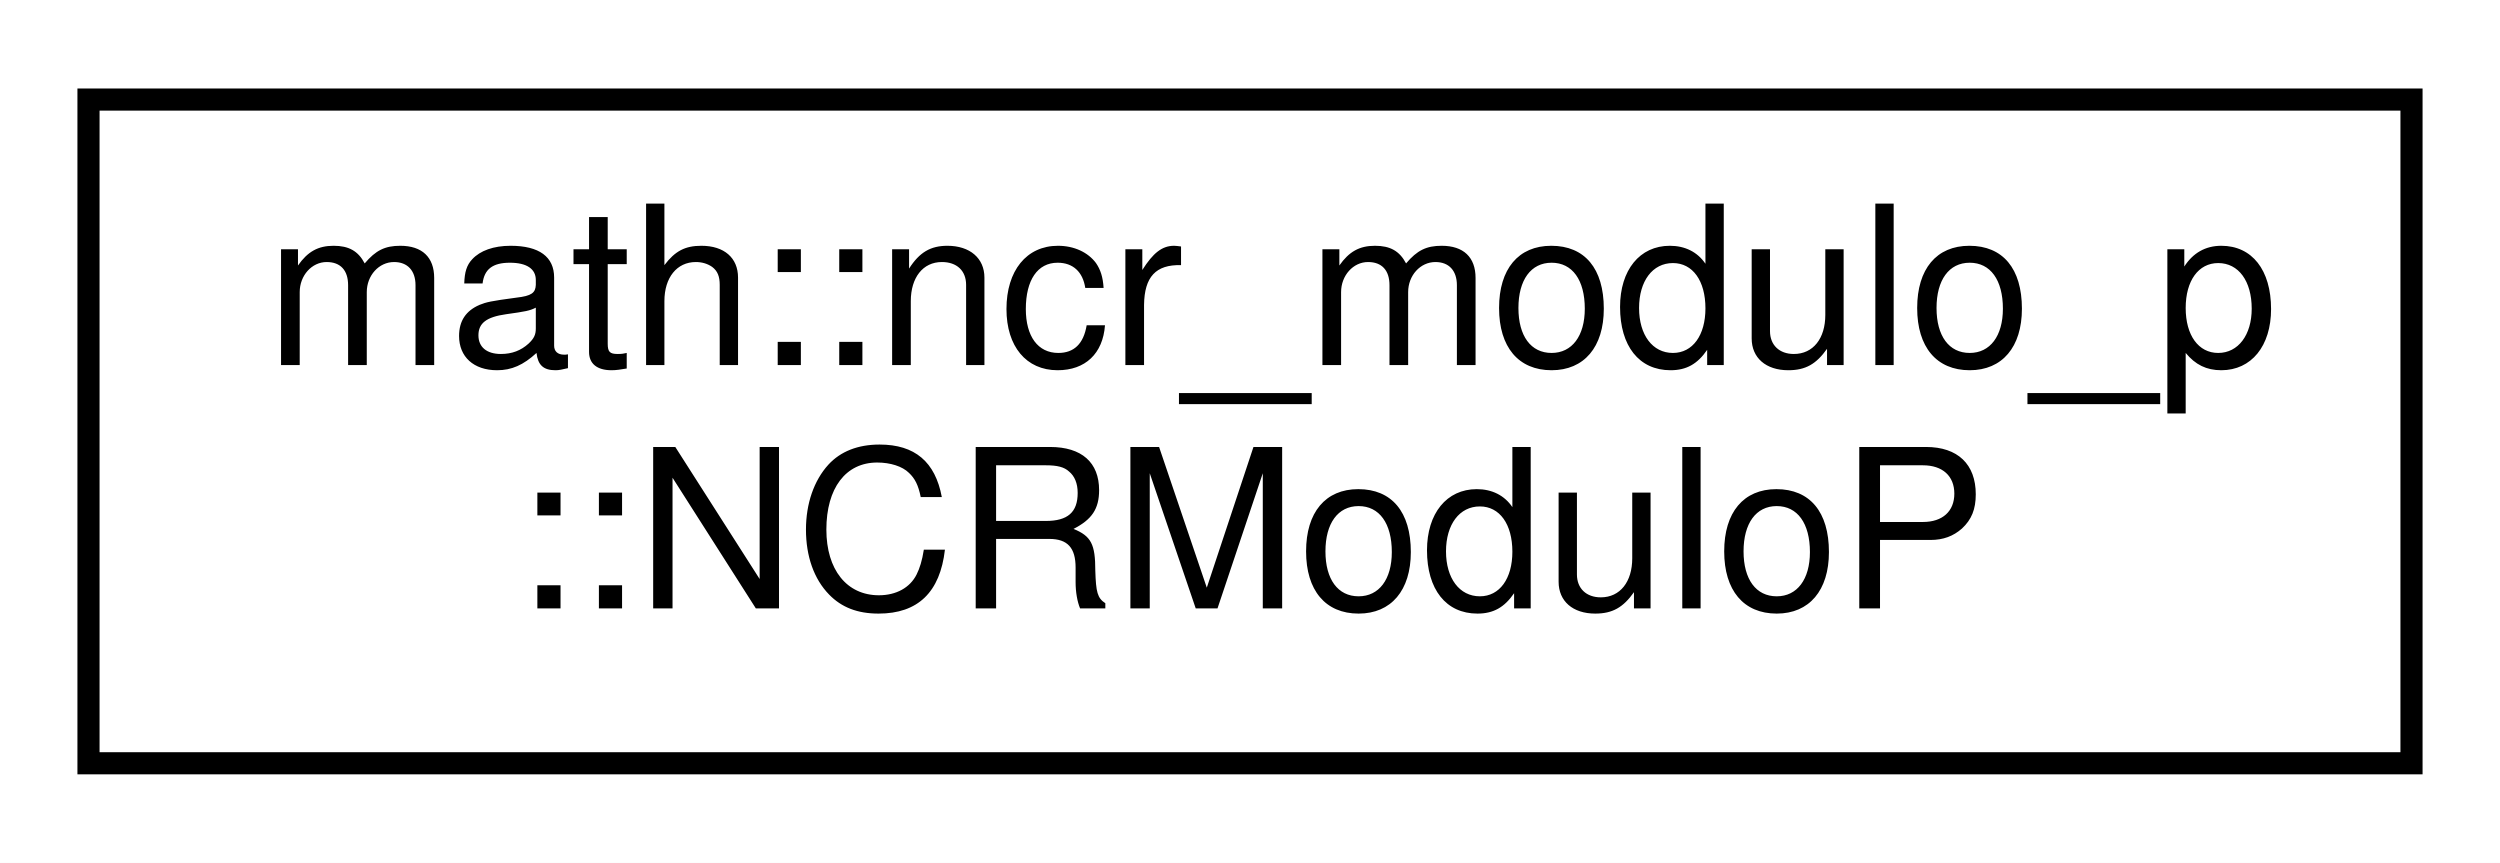
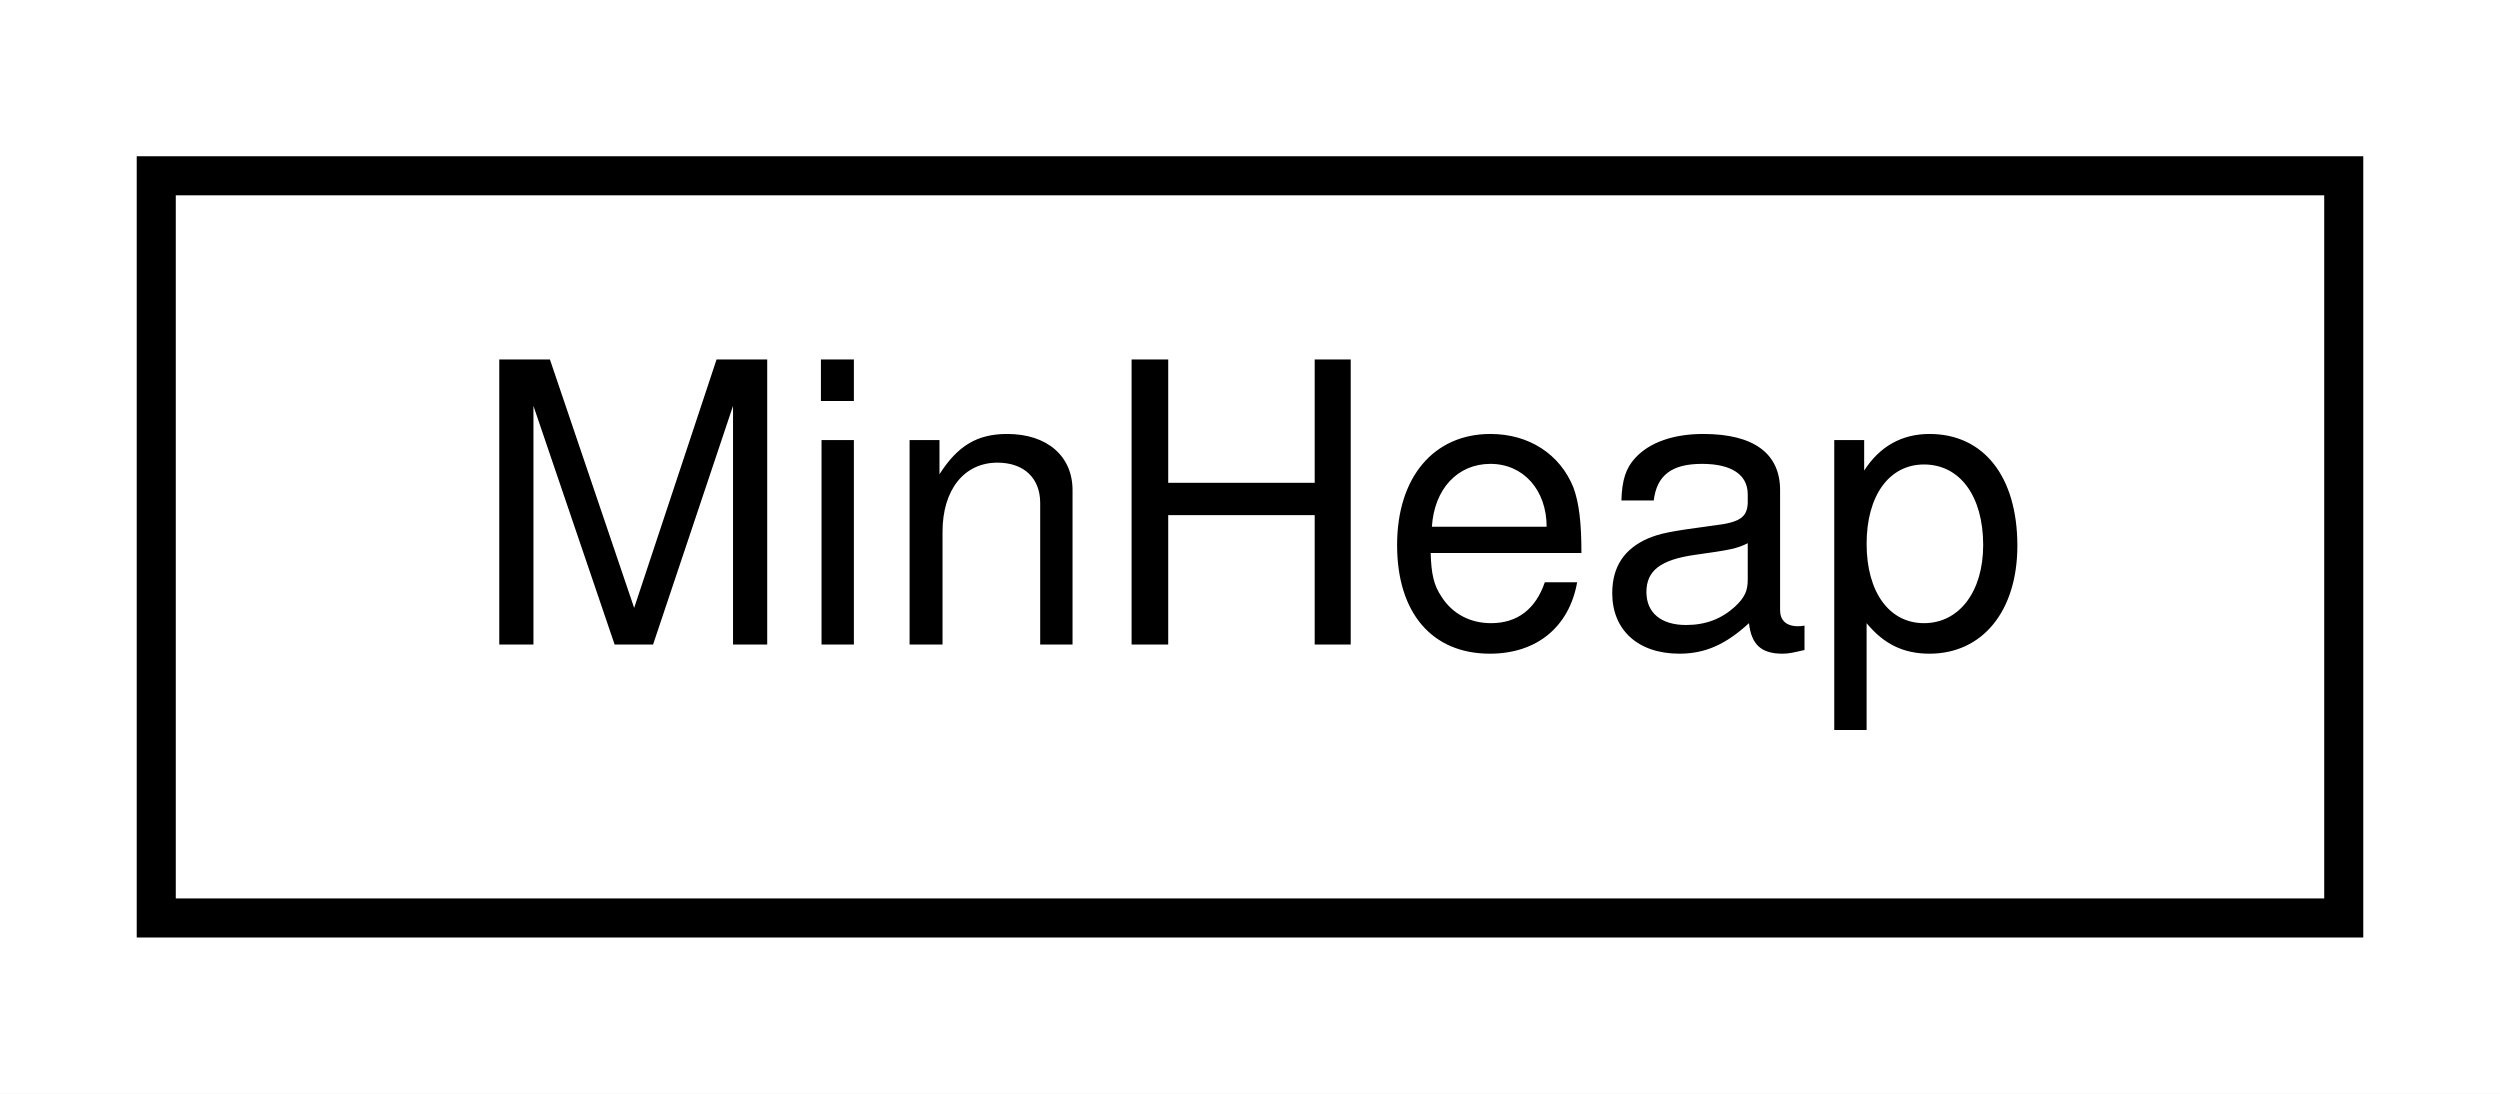
- <svg xmlns="http://www.w3.org/2000/svg" xmlns:xlink="http://www.w3.org/1999/xlink" width="113pt" height="39pt" viewBox="0.00 0.00 113.00 39.00">
-   <g id="graph0" class="graph" transform="scale(1 1) rotate(0) translate(4 35)">
-     <polygon fill="white" stroke="transparent" points="-4,4 -4,-35 109,-35 109,4 -4,4" />
+ <svg xmlns="http://www.w3.org/2000/svg" xmlns:xlink="http://www.w3.org/1999/xlink" width="64pt" height="28pt" viewBox="0.00 0.00 64.00 28.00">
+   <g id="graph0" class="graph" transform="scale(1 1) rotate(0) translate(4 24)">
+     <polygon fill="white" stroke="transparent" points="-4,4 -4,-24 60,-24 60,4 -4,4" />
    <g id="node1" class="node">
      <g id="a_node1">
-         <a xlink:href="d6/dc1/classmath_1_1ncr__modulo__p_1_1_n_c_r_modulo_p.html" target="_top" xlink:title="Class which contains all methods required for calculating nCr mod p.">
-           <polygon fill="white" stroke="black" points="0,-0.5 0,-30.5 105,-30.5 105,-0.5 0,-0.5" />
-           <text text-anchor="start" x="8" y="-18.5" font-family="Helvetica,sans-Serif" font-size="10.00">math::ncr_modulo_p</text>
-           <text text-anchor="middle" x="52.5" y="-7.5" font-family="Helvetica,sans-Serif" font-size="10.00">::NCRModuloP</text>
+         <a xlink:href="d2/d05/class_min_heap.html" target="_top" xlink:title=" ">
+           <polygon fill="white" stroke="black" points="0,-0.5 0,-19.5 56,-19.5 56,-0.5 0,-0.5" />
+           <text text-anchor="middle" x="28" y="-7.5" font-family="Helvetica,sans-Serif" font-size="10.00">MinHeap</text>
        </a>
      </g>
    </g>
  </g>
</svg>
